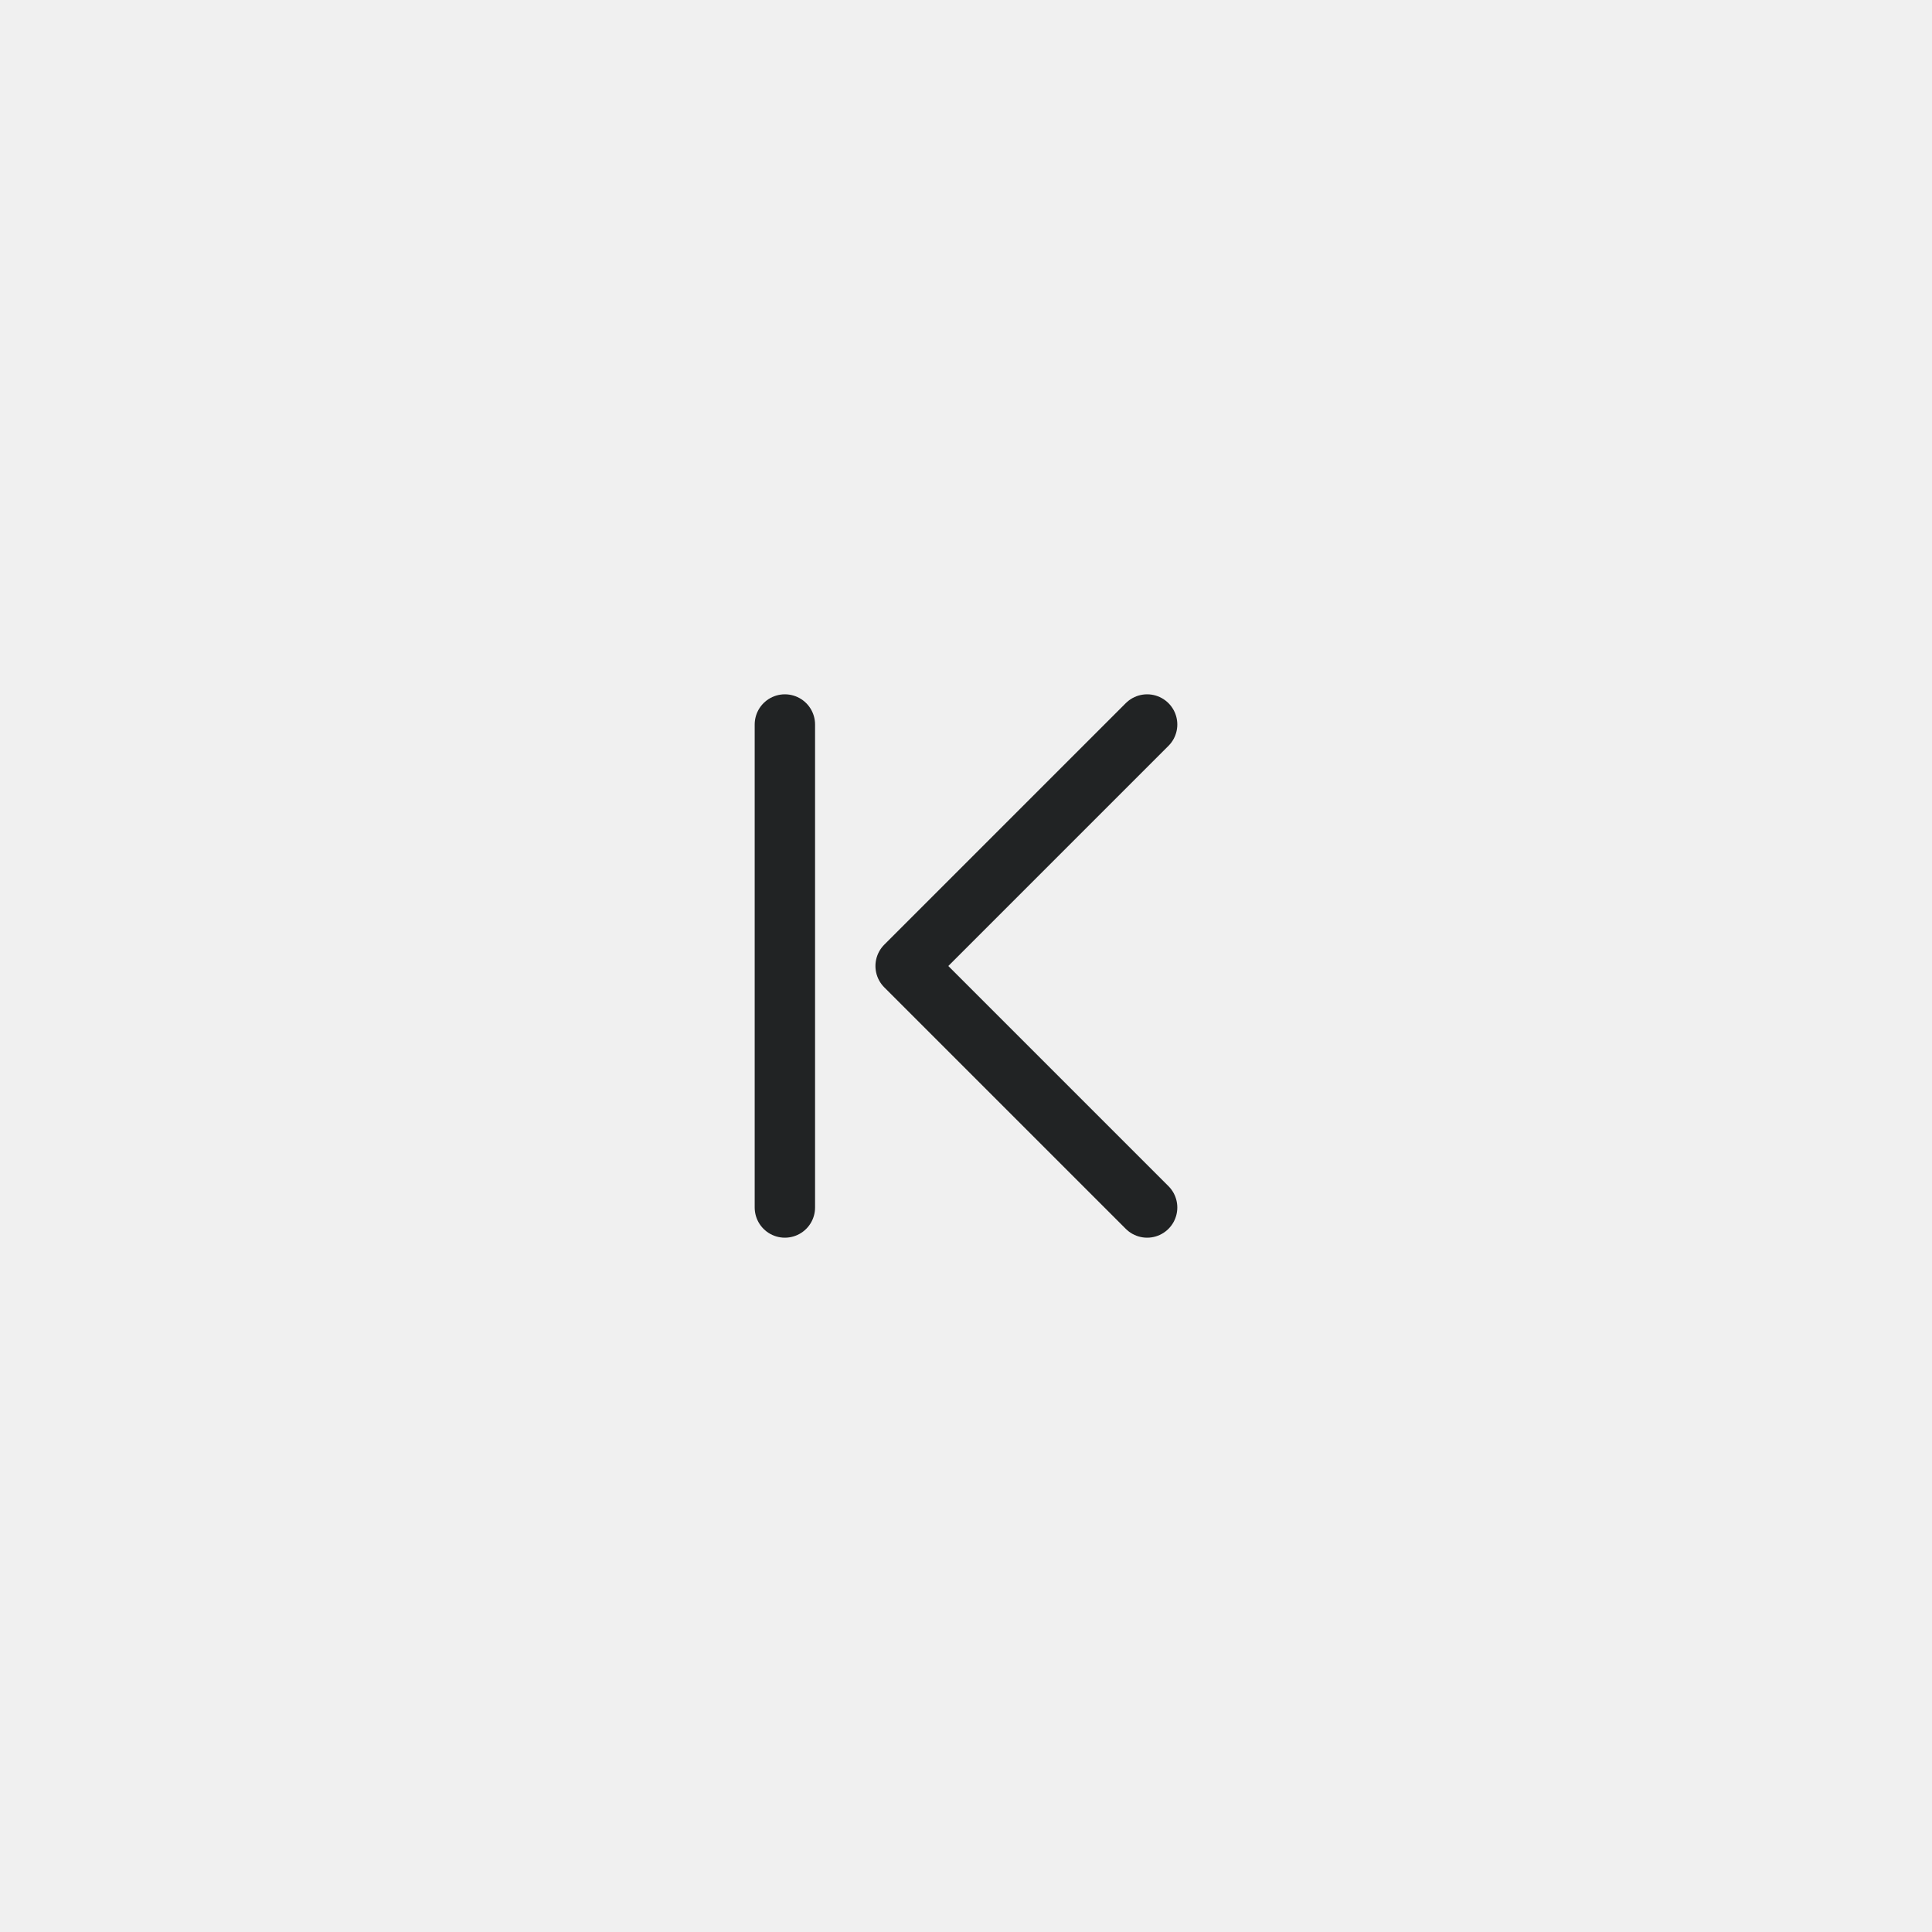
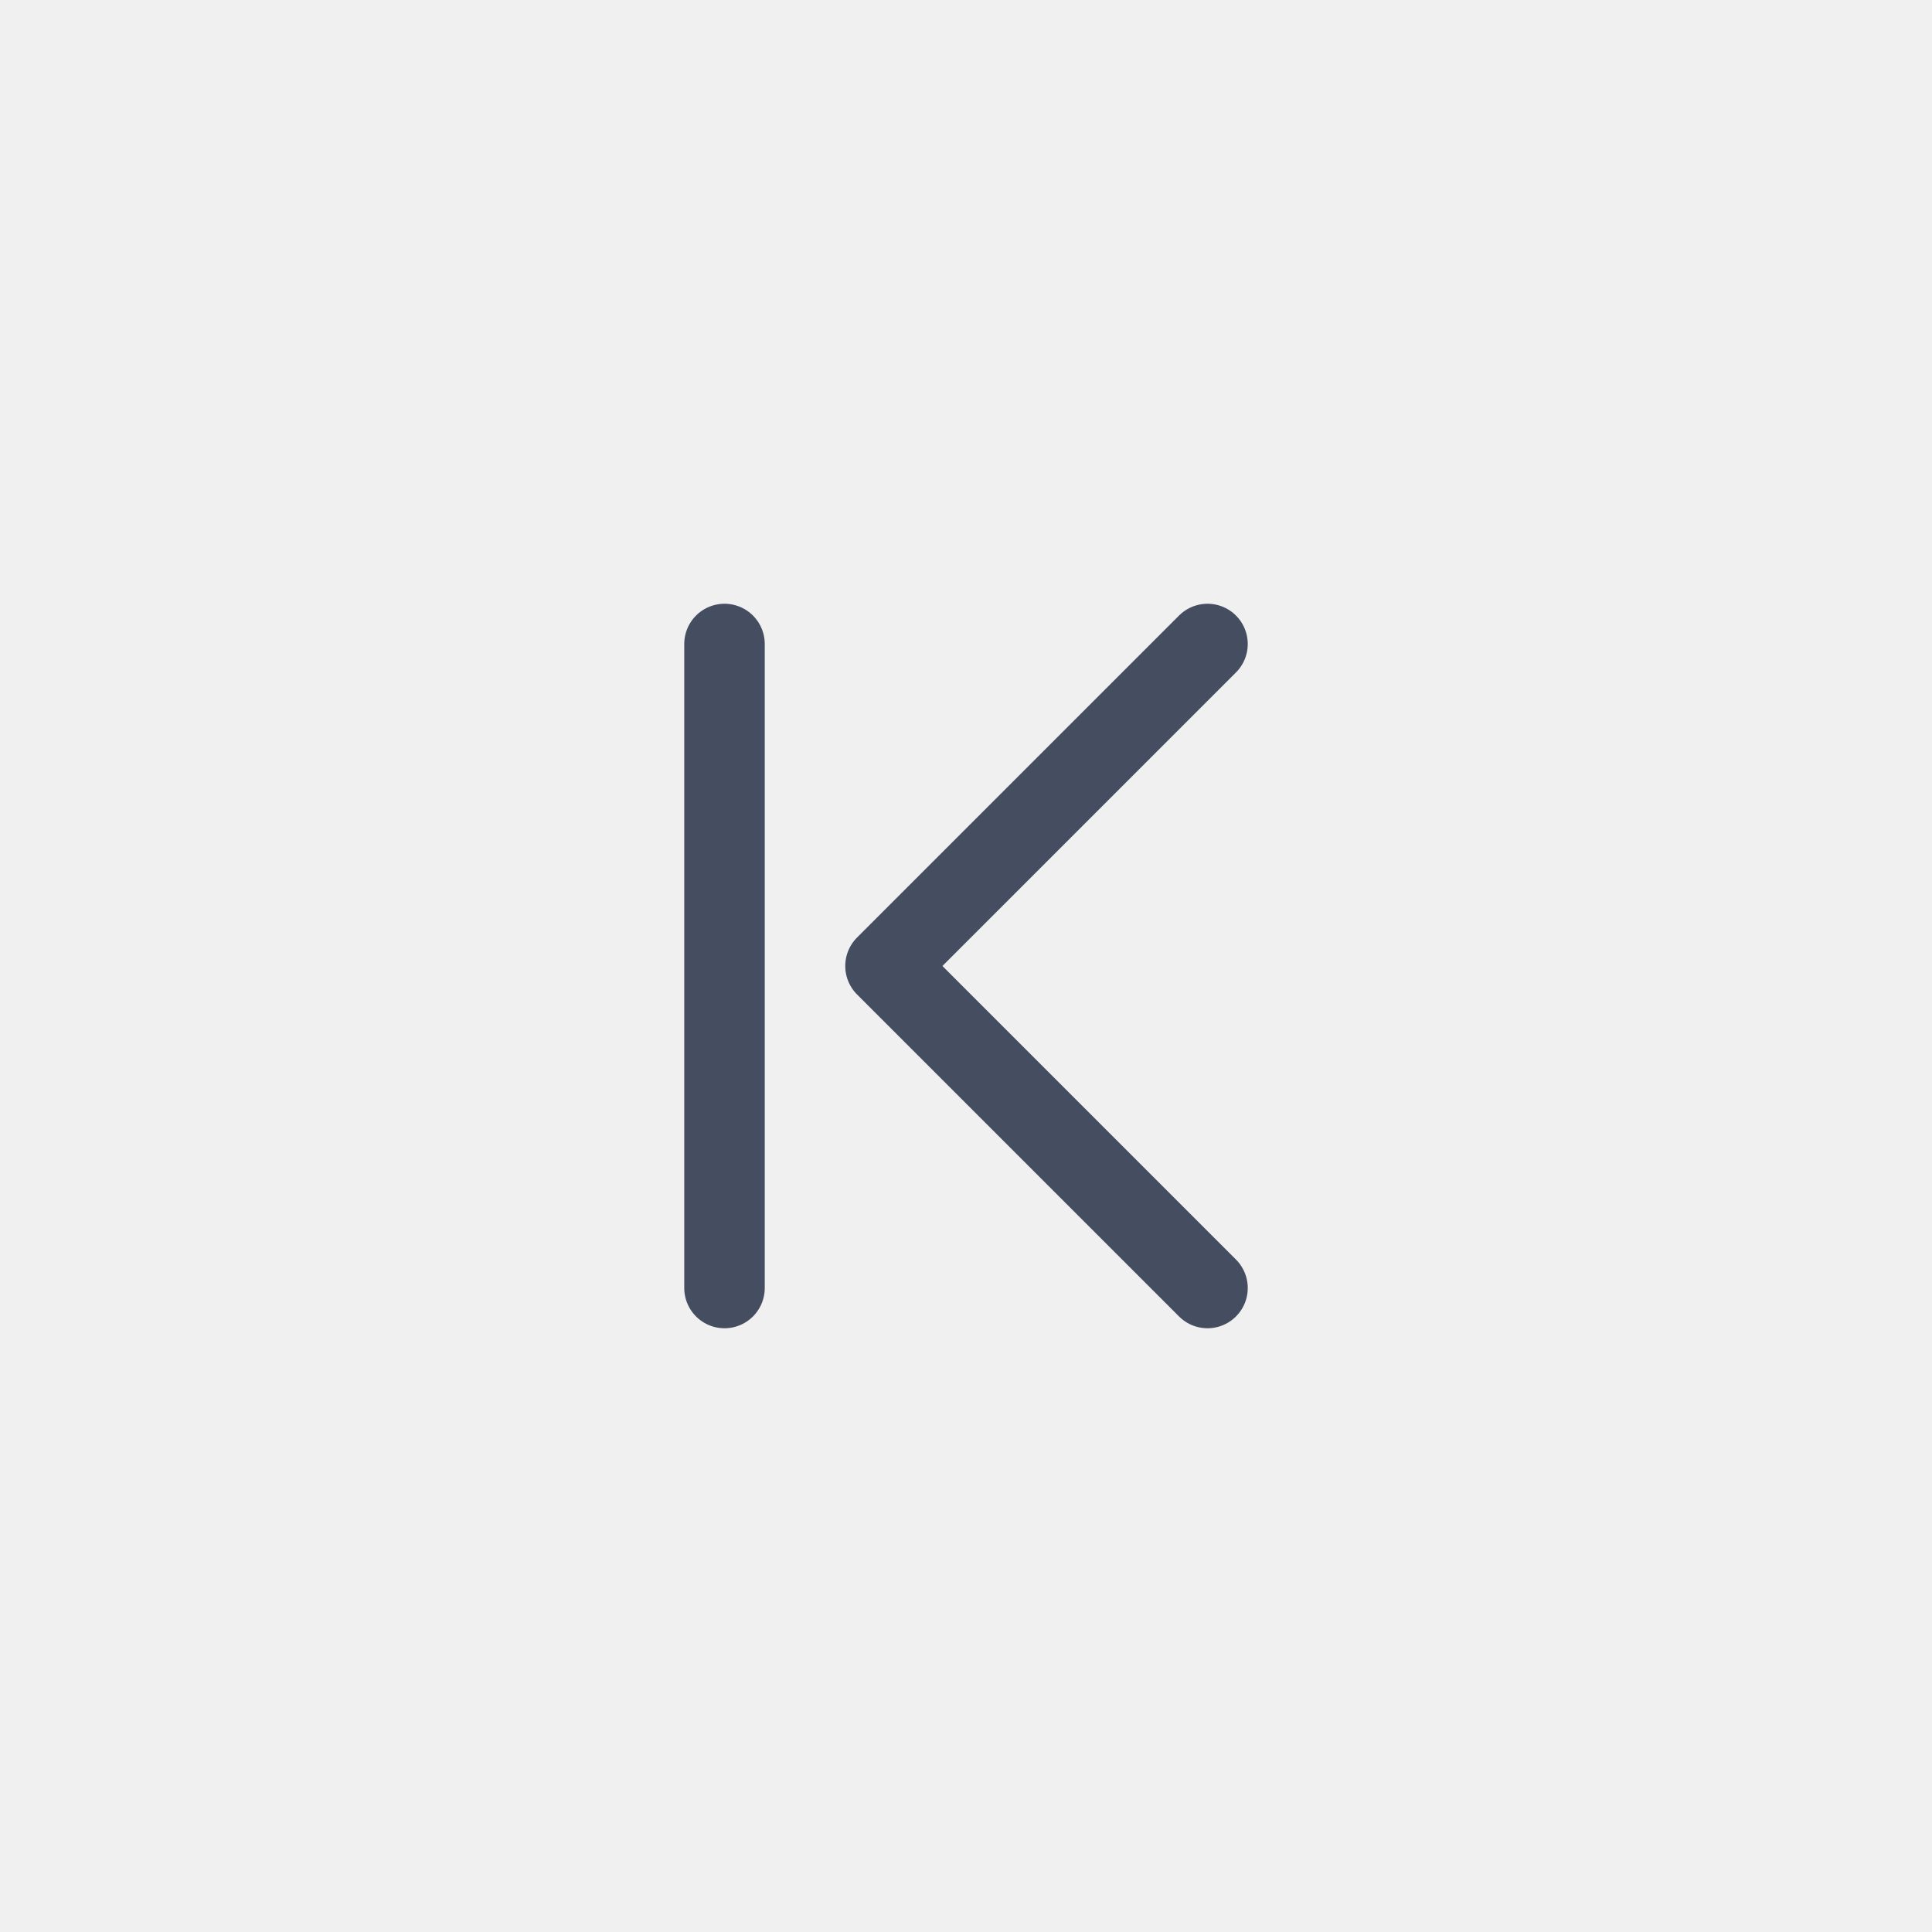
- <svg xmlns="http://www.w3.org/2000/svg" width="32px" height="32px" viewBox="0 0 32 32" version="1.1">
-   <g id="白板音视频" stroke="none" stroke-width="1" fill="none" fill-rule="evenodd">
-     <g id="Flat-规范" transform="translate(-56, -423)">
-       <g id="first-active" transform="translate(56, 423)">
-         <rect id="矩形备份-19" fill="#FFFFFF" opacity="0.01" x="0" y="0" width="32" height="32" />
-         <polyline id="路径-11备份-5" stroke="#212324" stroke-linecap="round" stroke-linejoin="round" transform="translate(17, 16) rotate(-360) translate(-17, -16) " points="19 20 17 18 15 16 17 14 19 12" />
-         <line x1="13" y1="12" x2="13" y2="20" id="路径-4" stroke="#212324" stroke-linecap="round" stroke-linejoin="round" />
-       </g>
+ <svg xmlns="http://www.w3.org/2000/svg" width="24px" height="24px" viewBox="0 0 24 24" version="1.1">
+   <g id="页面-1" stroke="none" stroke-width="1" fill="none" fill-rule="evenodd" stroke-linecap="round" stroke-linejoin="round">
+     <g id="切图" transform="translate(-88, -296)" stroke="#444E60">
+       <polyline id="路径-11备份-5" transform="translate(101, 308) rotate(-360) translate(-101, -308) " points="103 312 101 310 99 308 101 306 103 304" />
+       <line x1="97" y1="304" x2="97" y2="312" id="路径-4" />
    </g>
  </g>
</svg>
